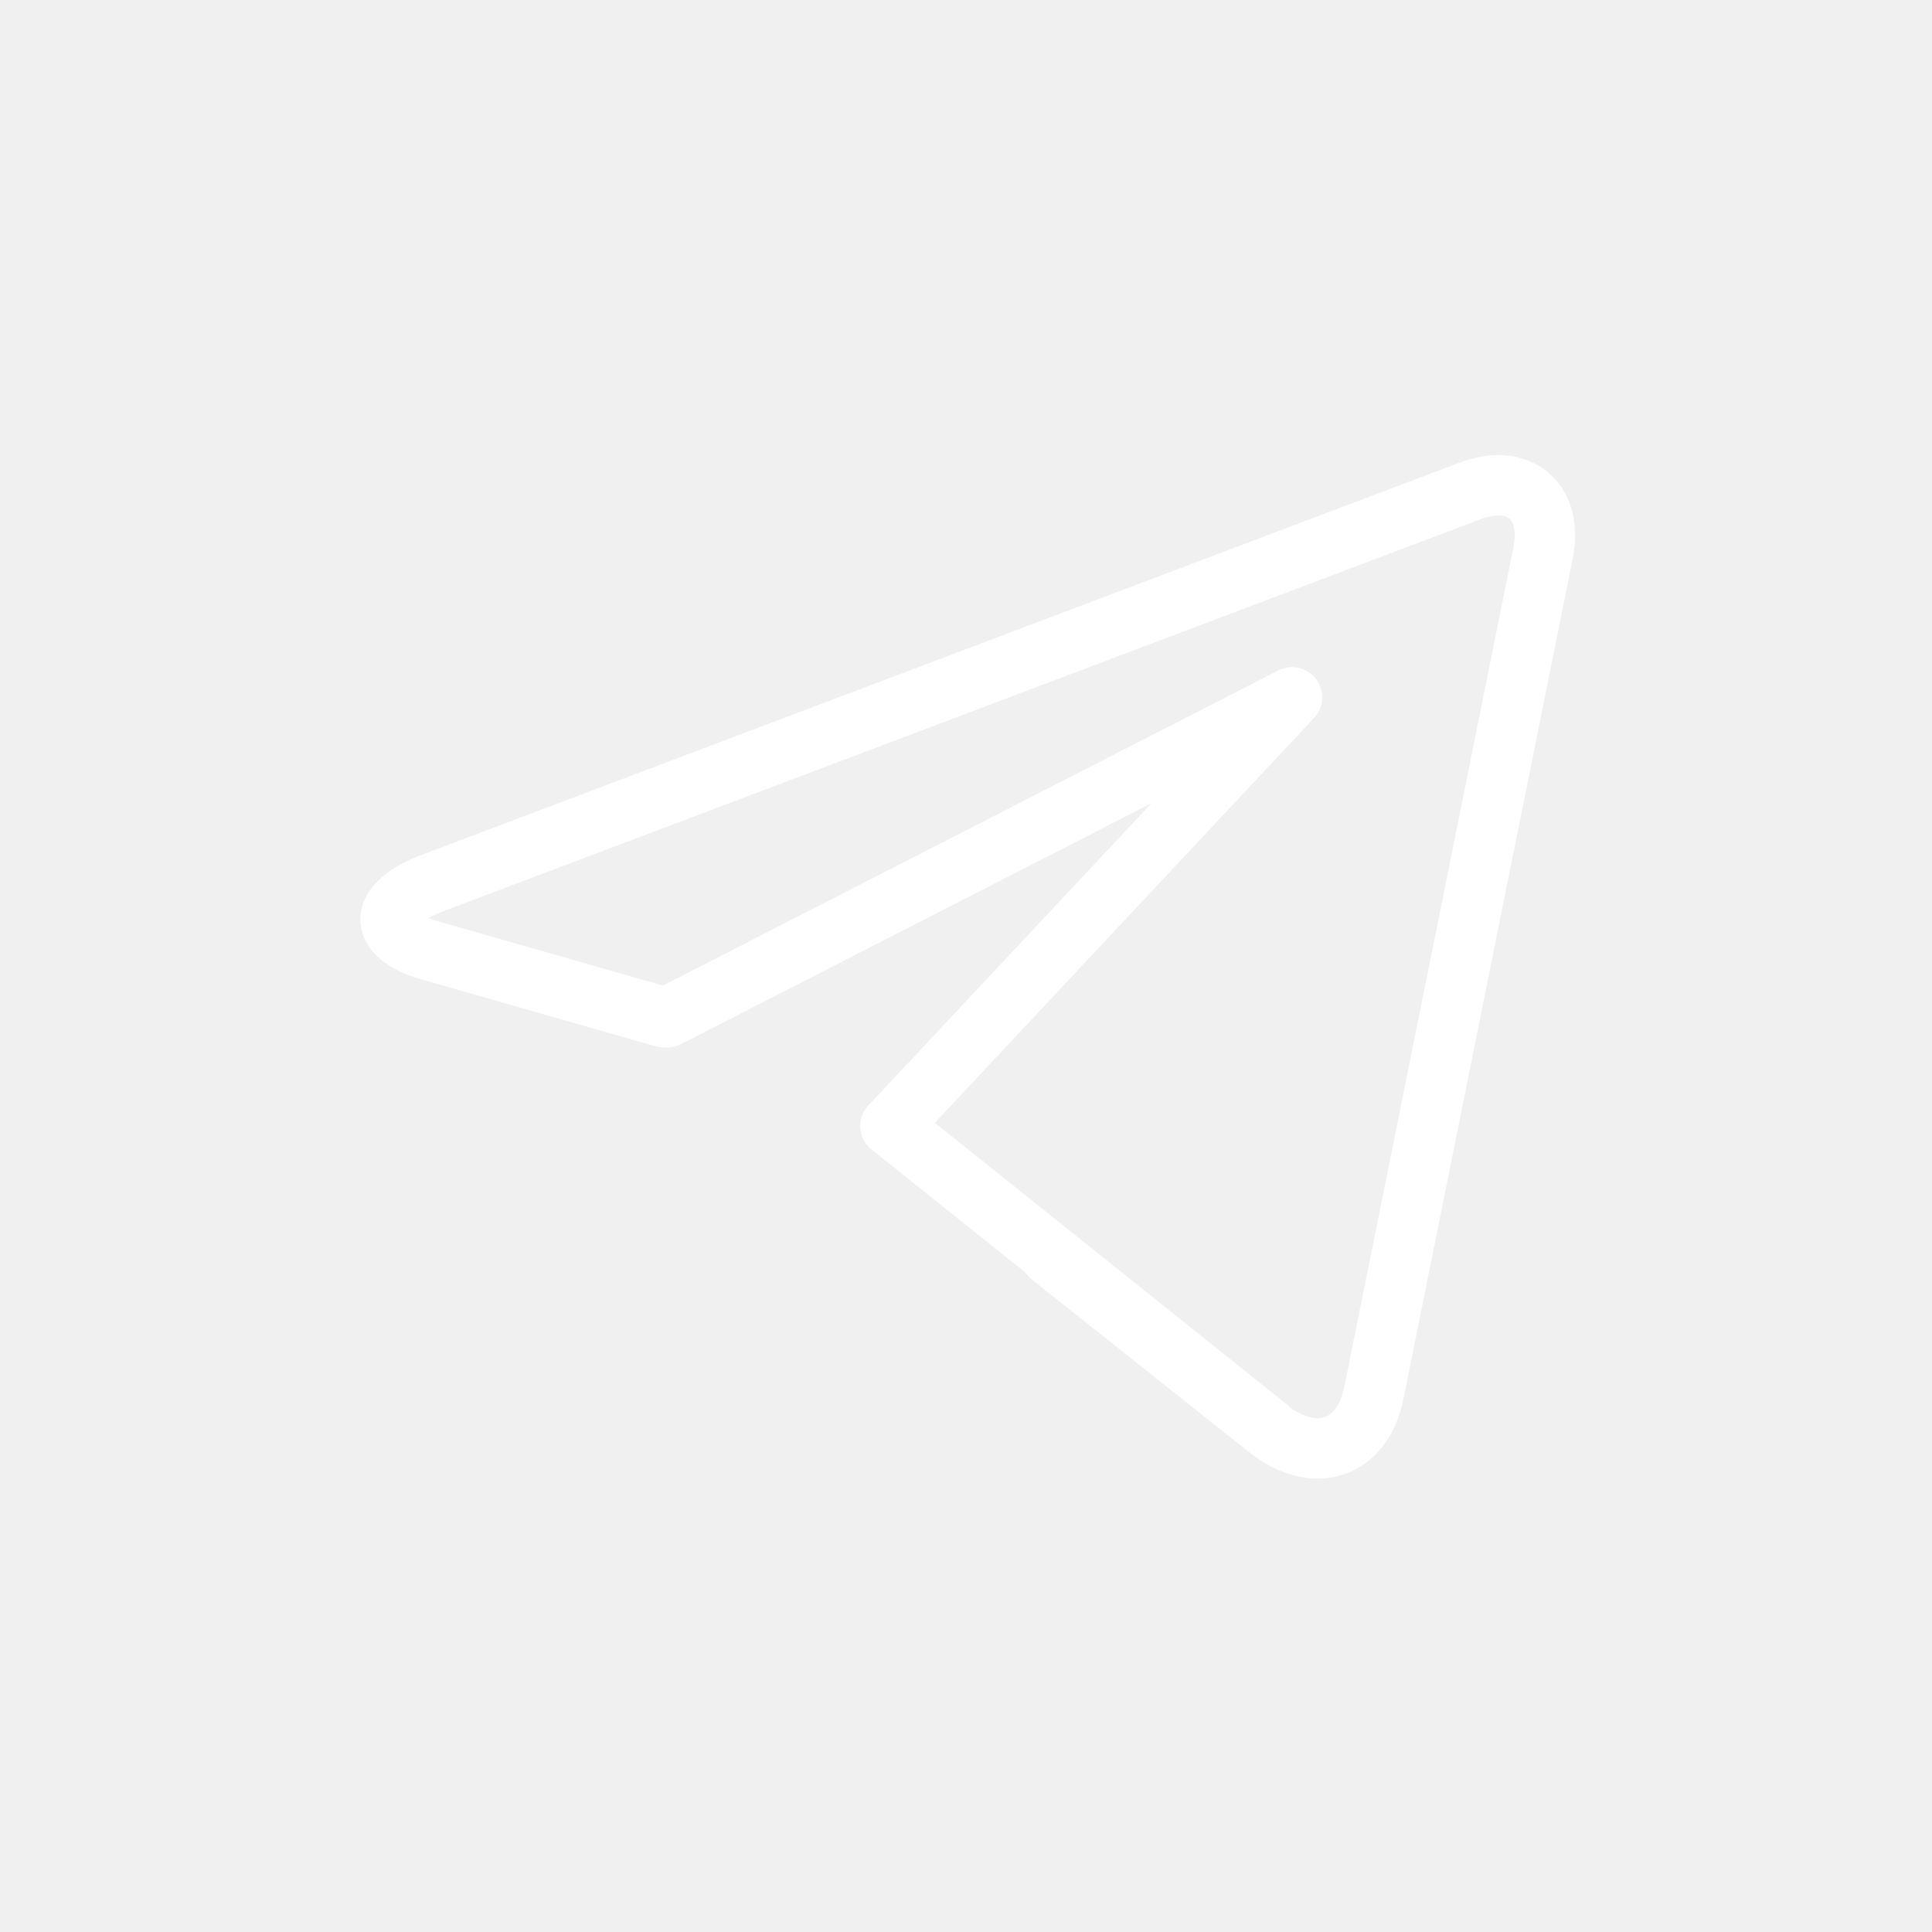
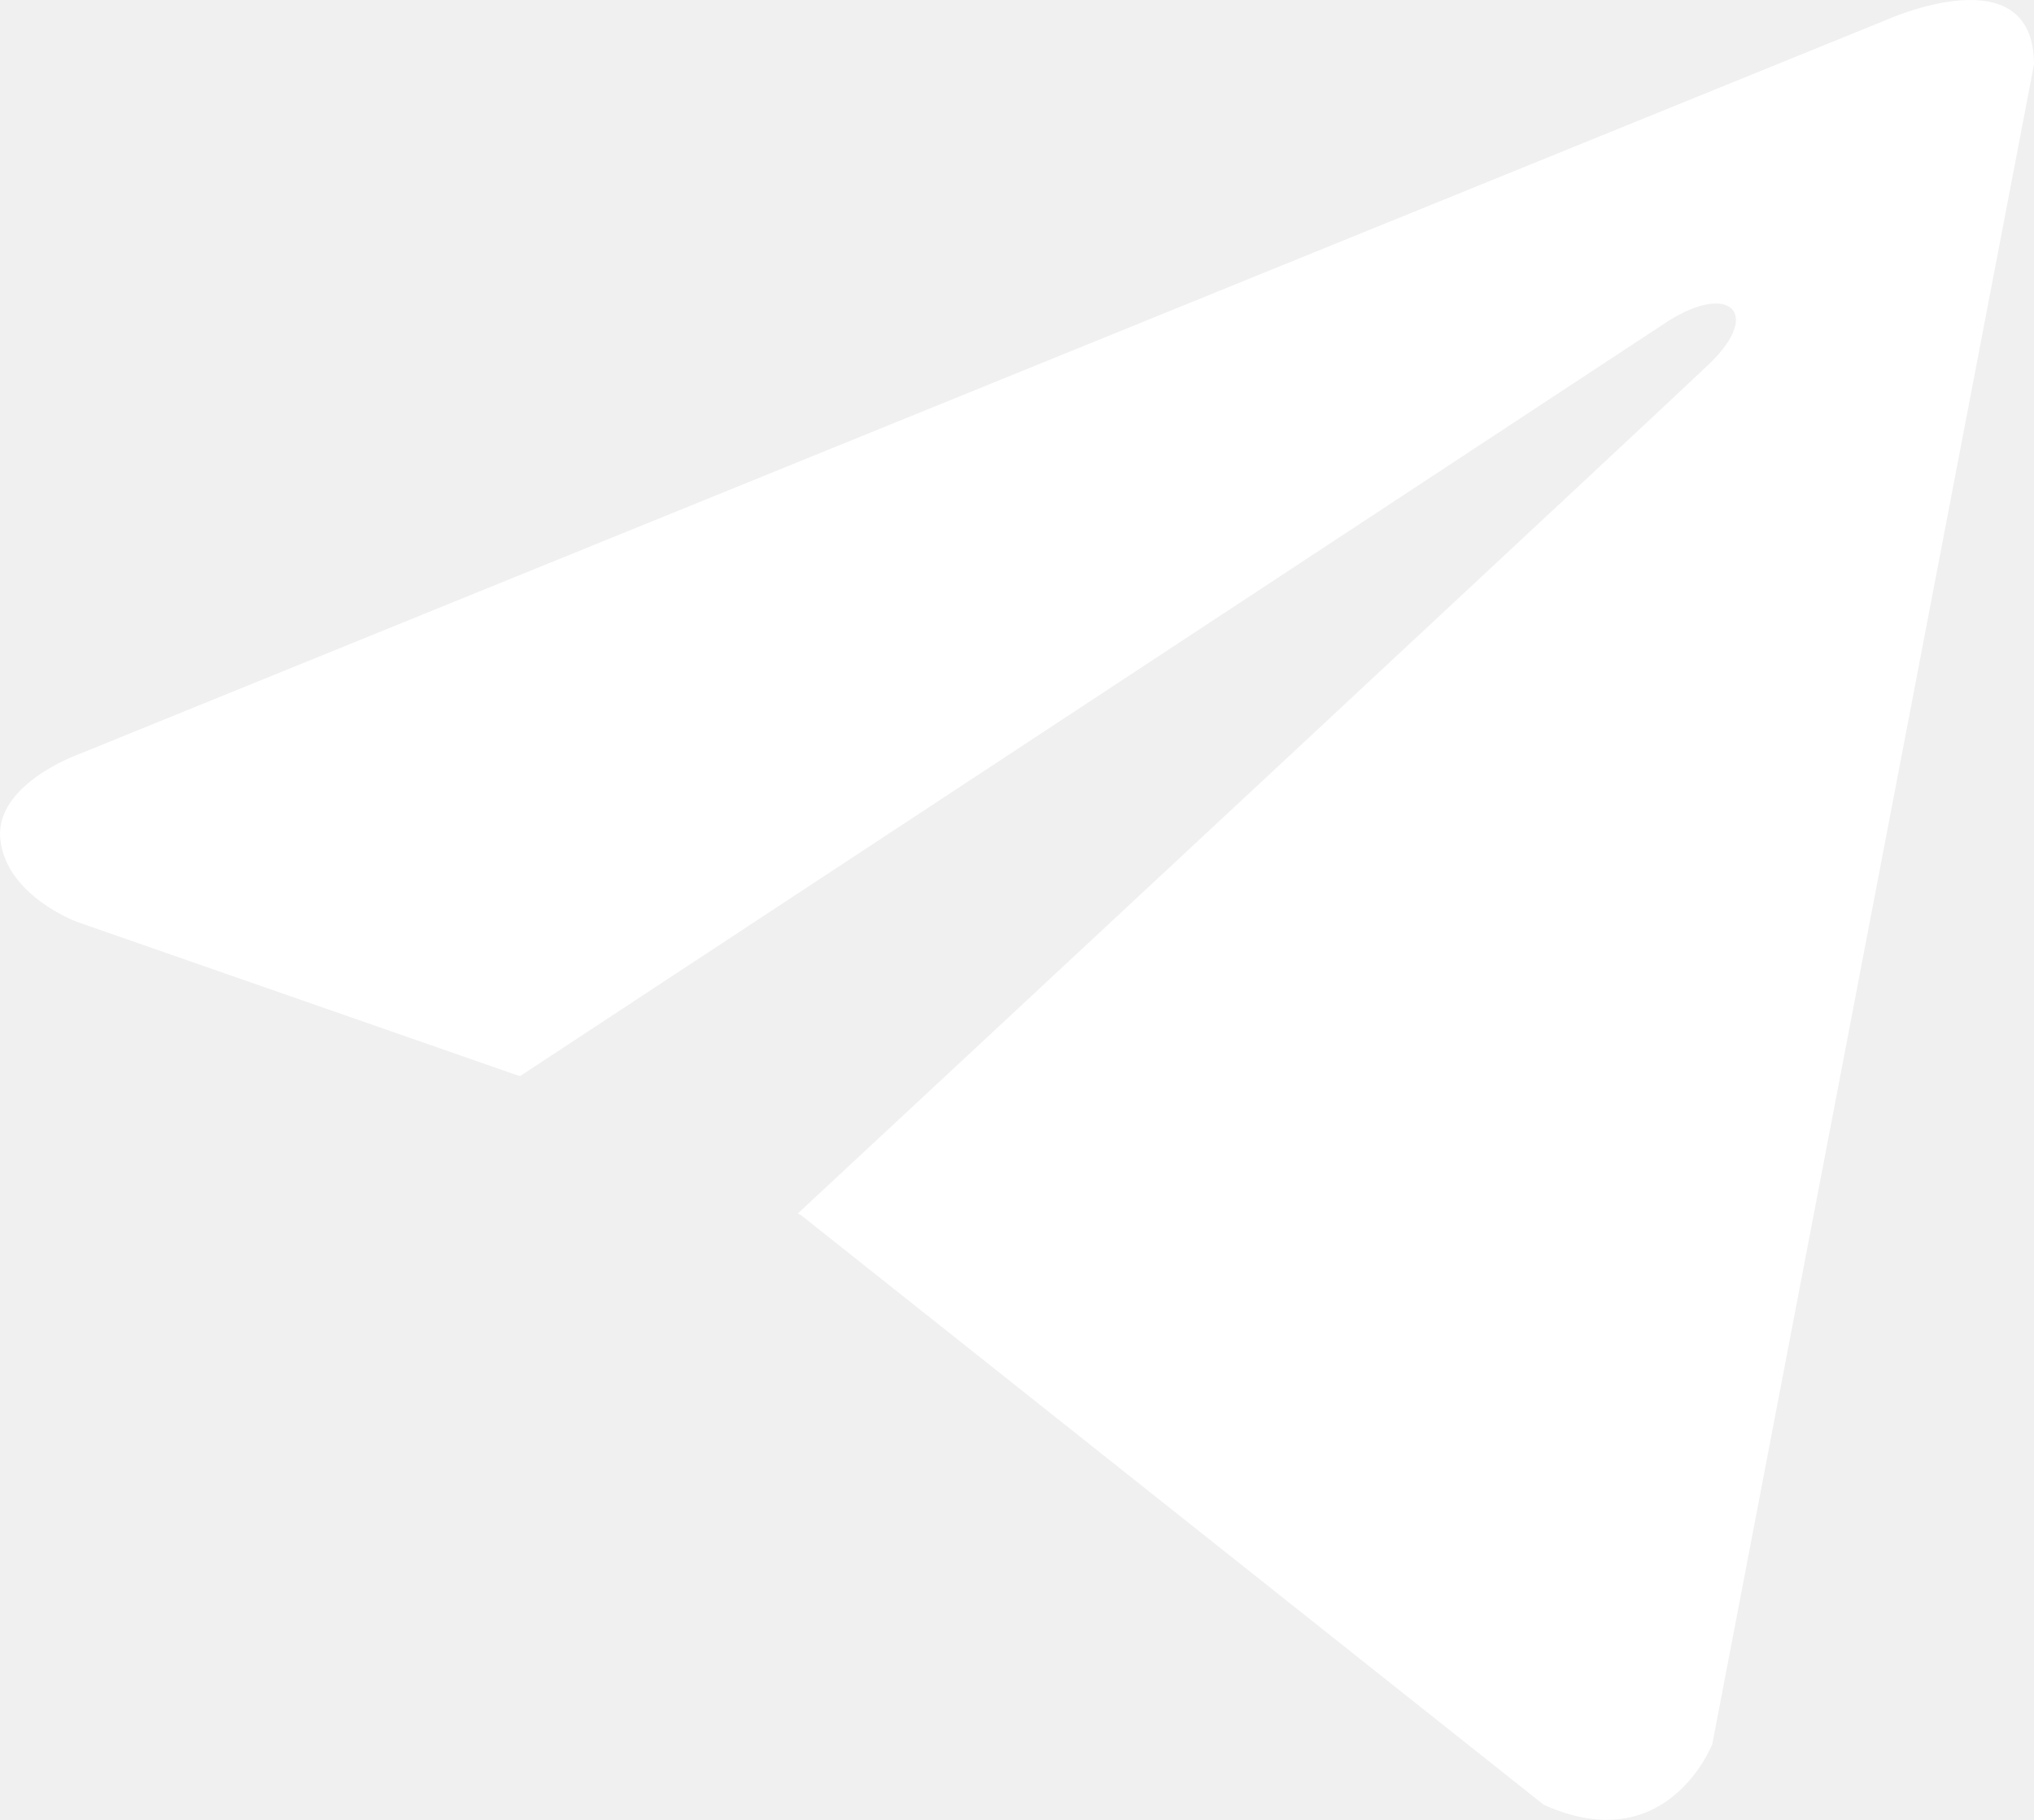
- <svg xmlns="http://www.w3.org/2000/svg" version="1.1" id="Layer_3" x="0px" y="0px" viewBox="0 0 64 64" style="enable-background:new 0 0 64 64;" xml:space="preserve">
-   <style type="text/css">
- 	.st0{fill:none;stroke:#fff;stroke-width:2;stroke-linecap:round;stroke-linejoin:round;}
- </style>
-   <g>
-     <path class="st0" d="M34.8,41.6l7.3,5.8c1.5,1.1,3,0.6,3.4-1.2l5.6-27.8c0.4-1.8-0.8-2.8-2.5-2.1L14.2,29.3   c-1.7,0.7-1.7,1.7,0.1,2.2l7.7,2.2" />
-     <path class="st0" d="M22.1,33.7l20.7-10.6L29.5,37.3" />
-     <path class="st0" d="M29.5,37.3l12.5,10" />
-   </g>
+ <svg xmlns="http://www.w3.org/2000/svg" width="19" height="17" viewBox="0 0 19 17" fill="none">
+   <path d="M19 0.602L15.995 16.292C15.995 16.292 15.574 17.38 14.419 16.858L7.485 11.353L7.452 11.336C8.389 10.465 15.652 3.703 15.97 3.396C16.461 2.921 16.156 2.639 15.586 2.997L4.857 10.053L0.718 8.611C0.718 8.611 0.066 8.371 0.004 7.849C-0.06 7.327 0.739 7.044 0.739 7.044L17.613 0.189C17.613 0.189 19 -0.442 19 0.602Z" fill="#fff" />
</svg>
